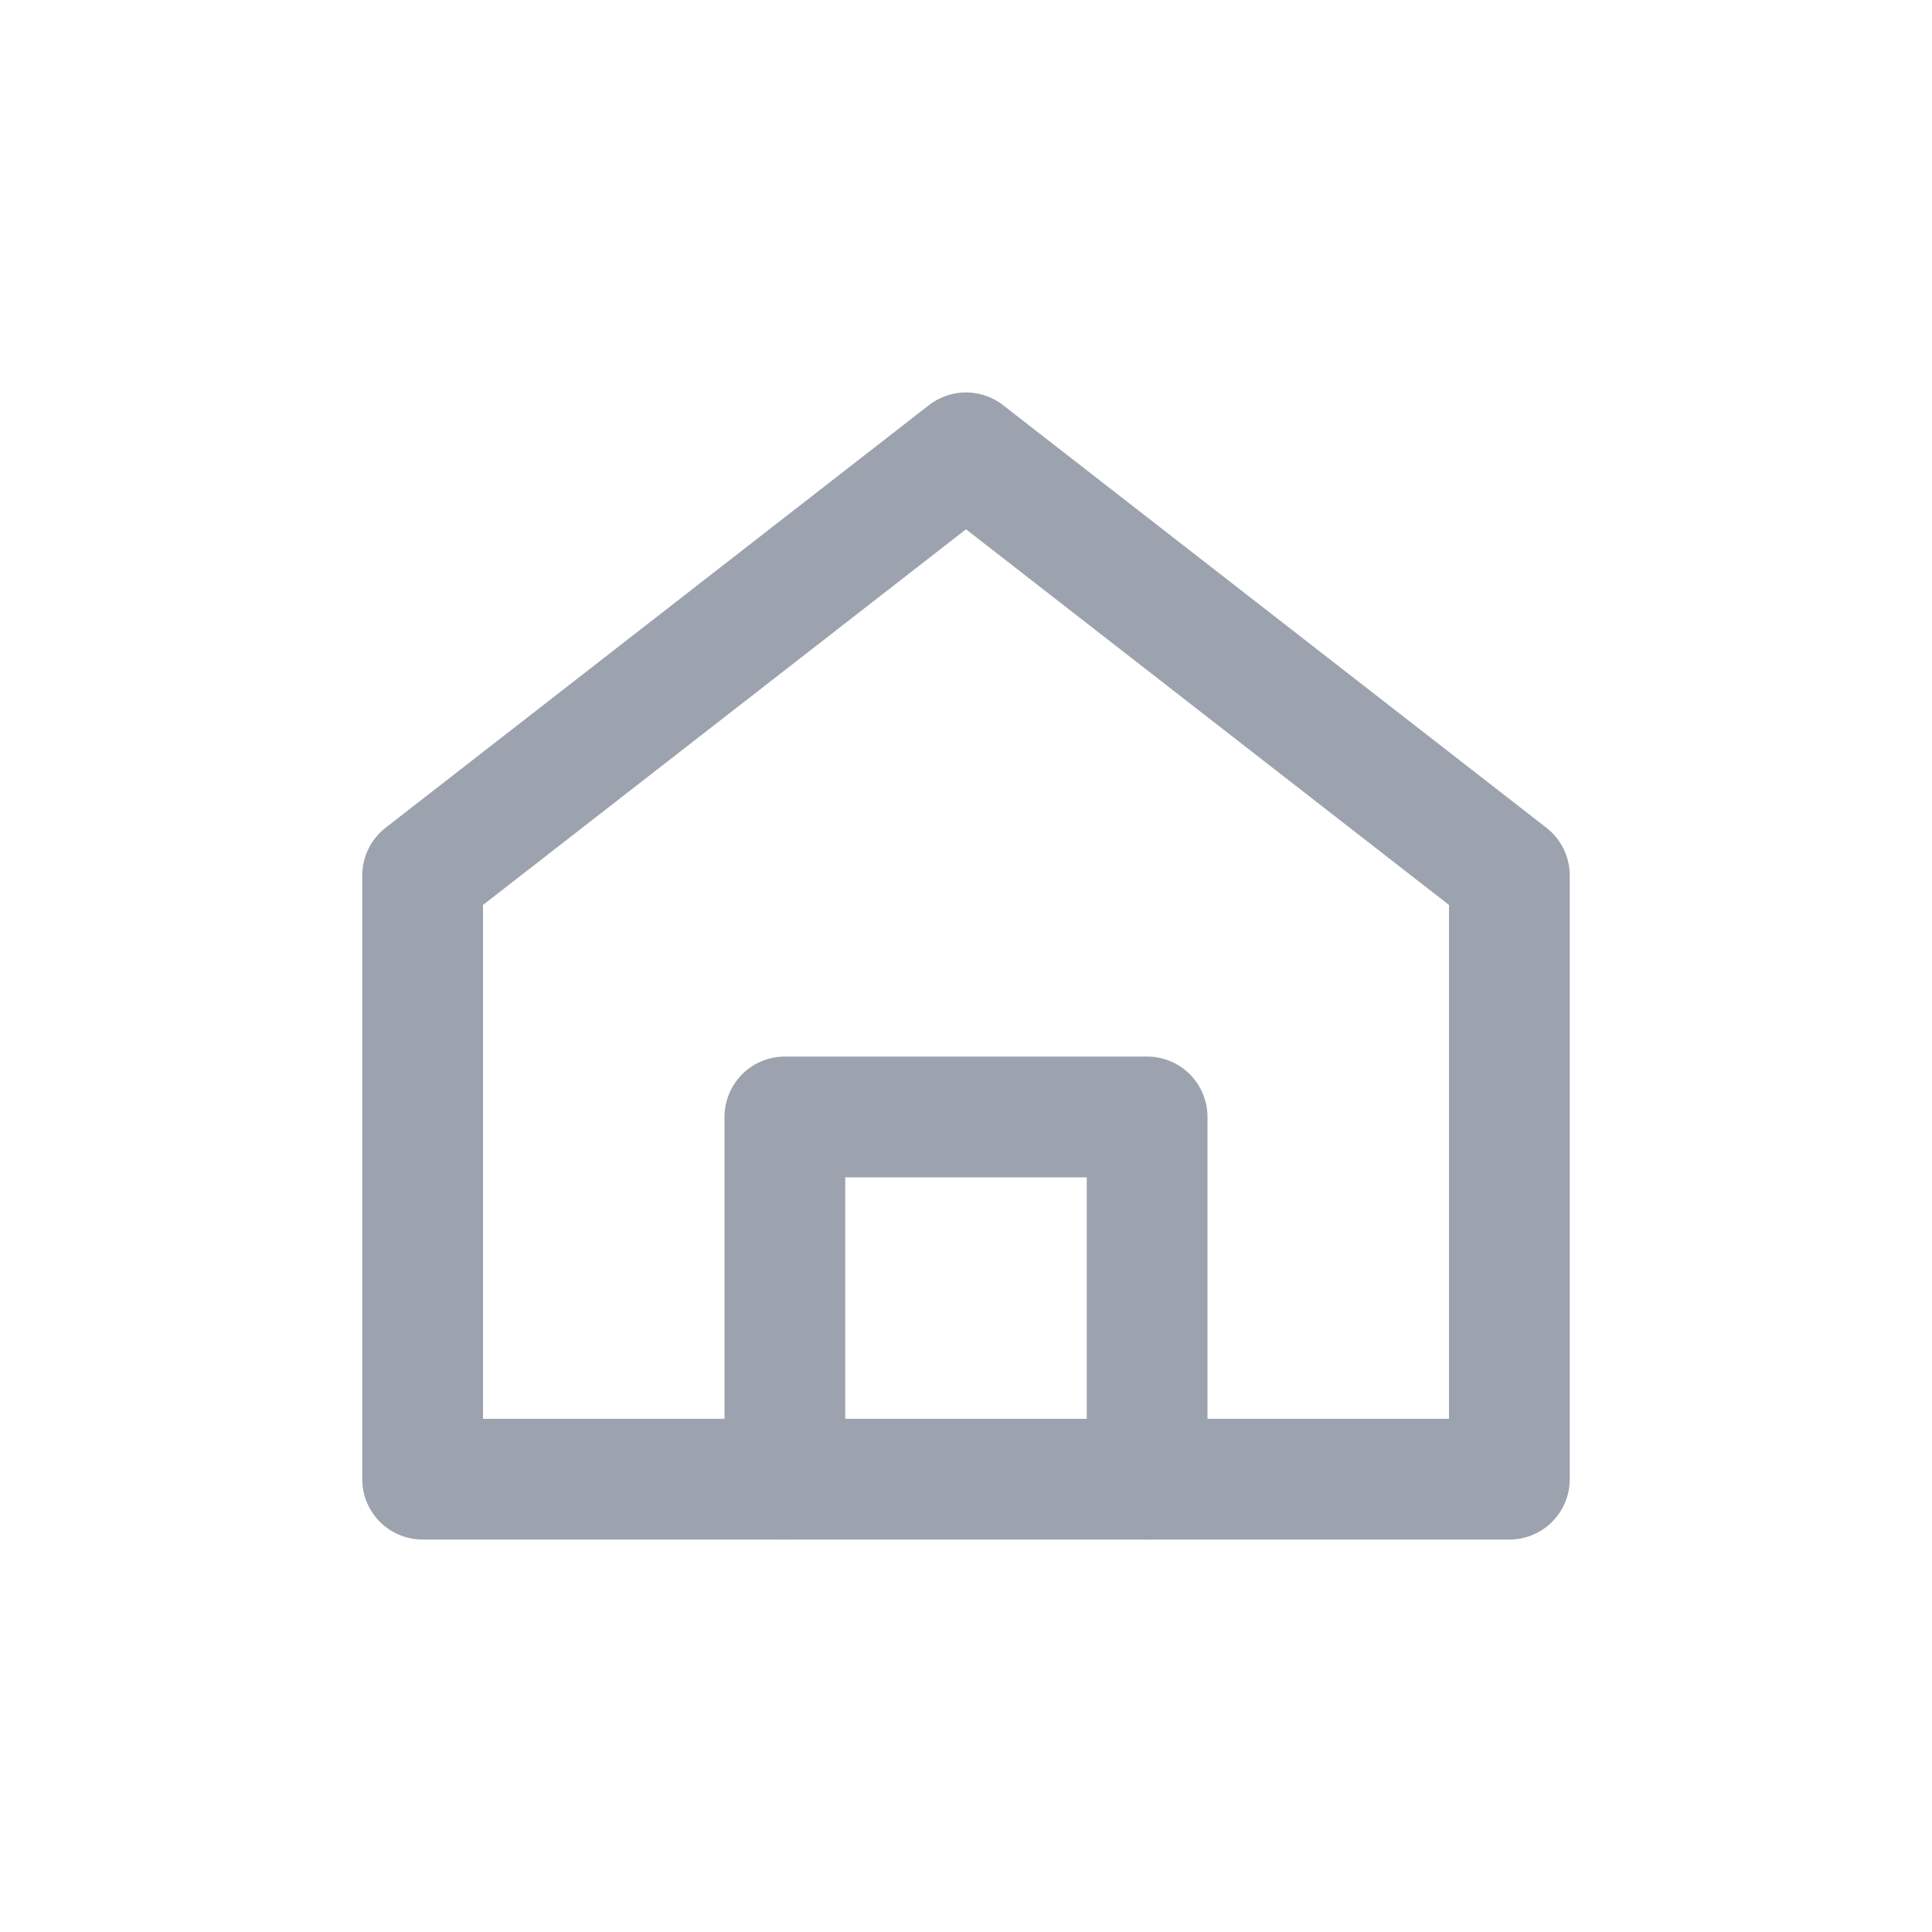
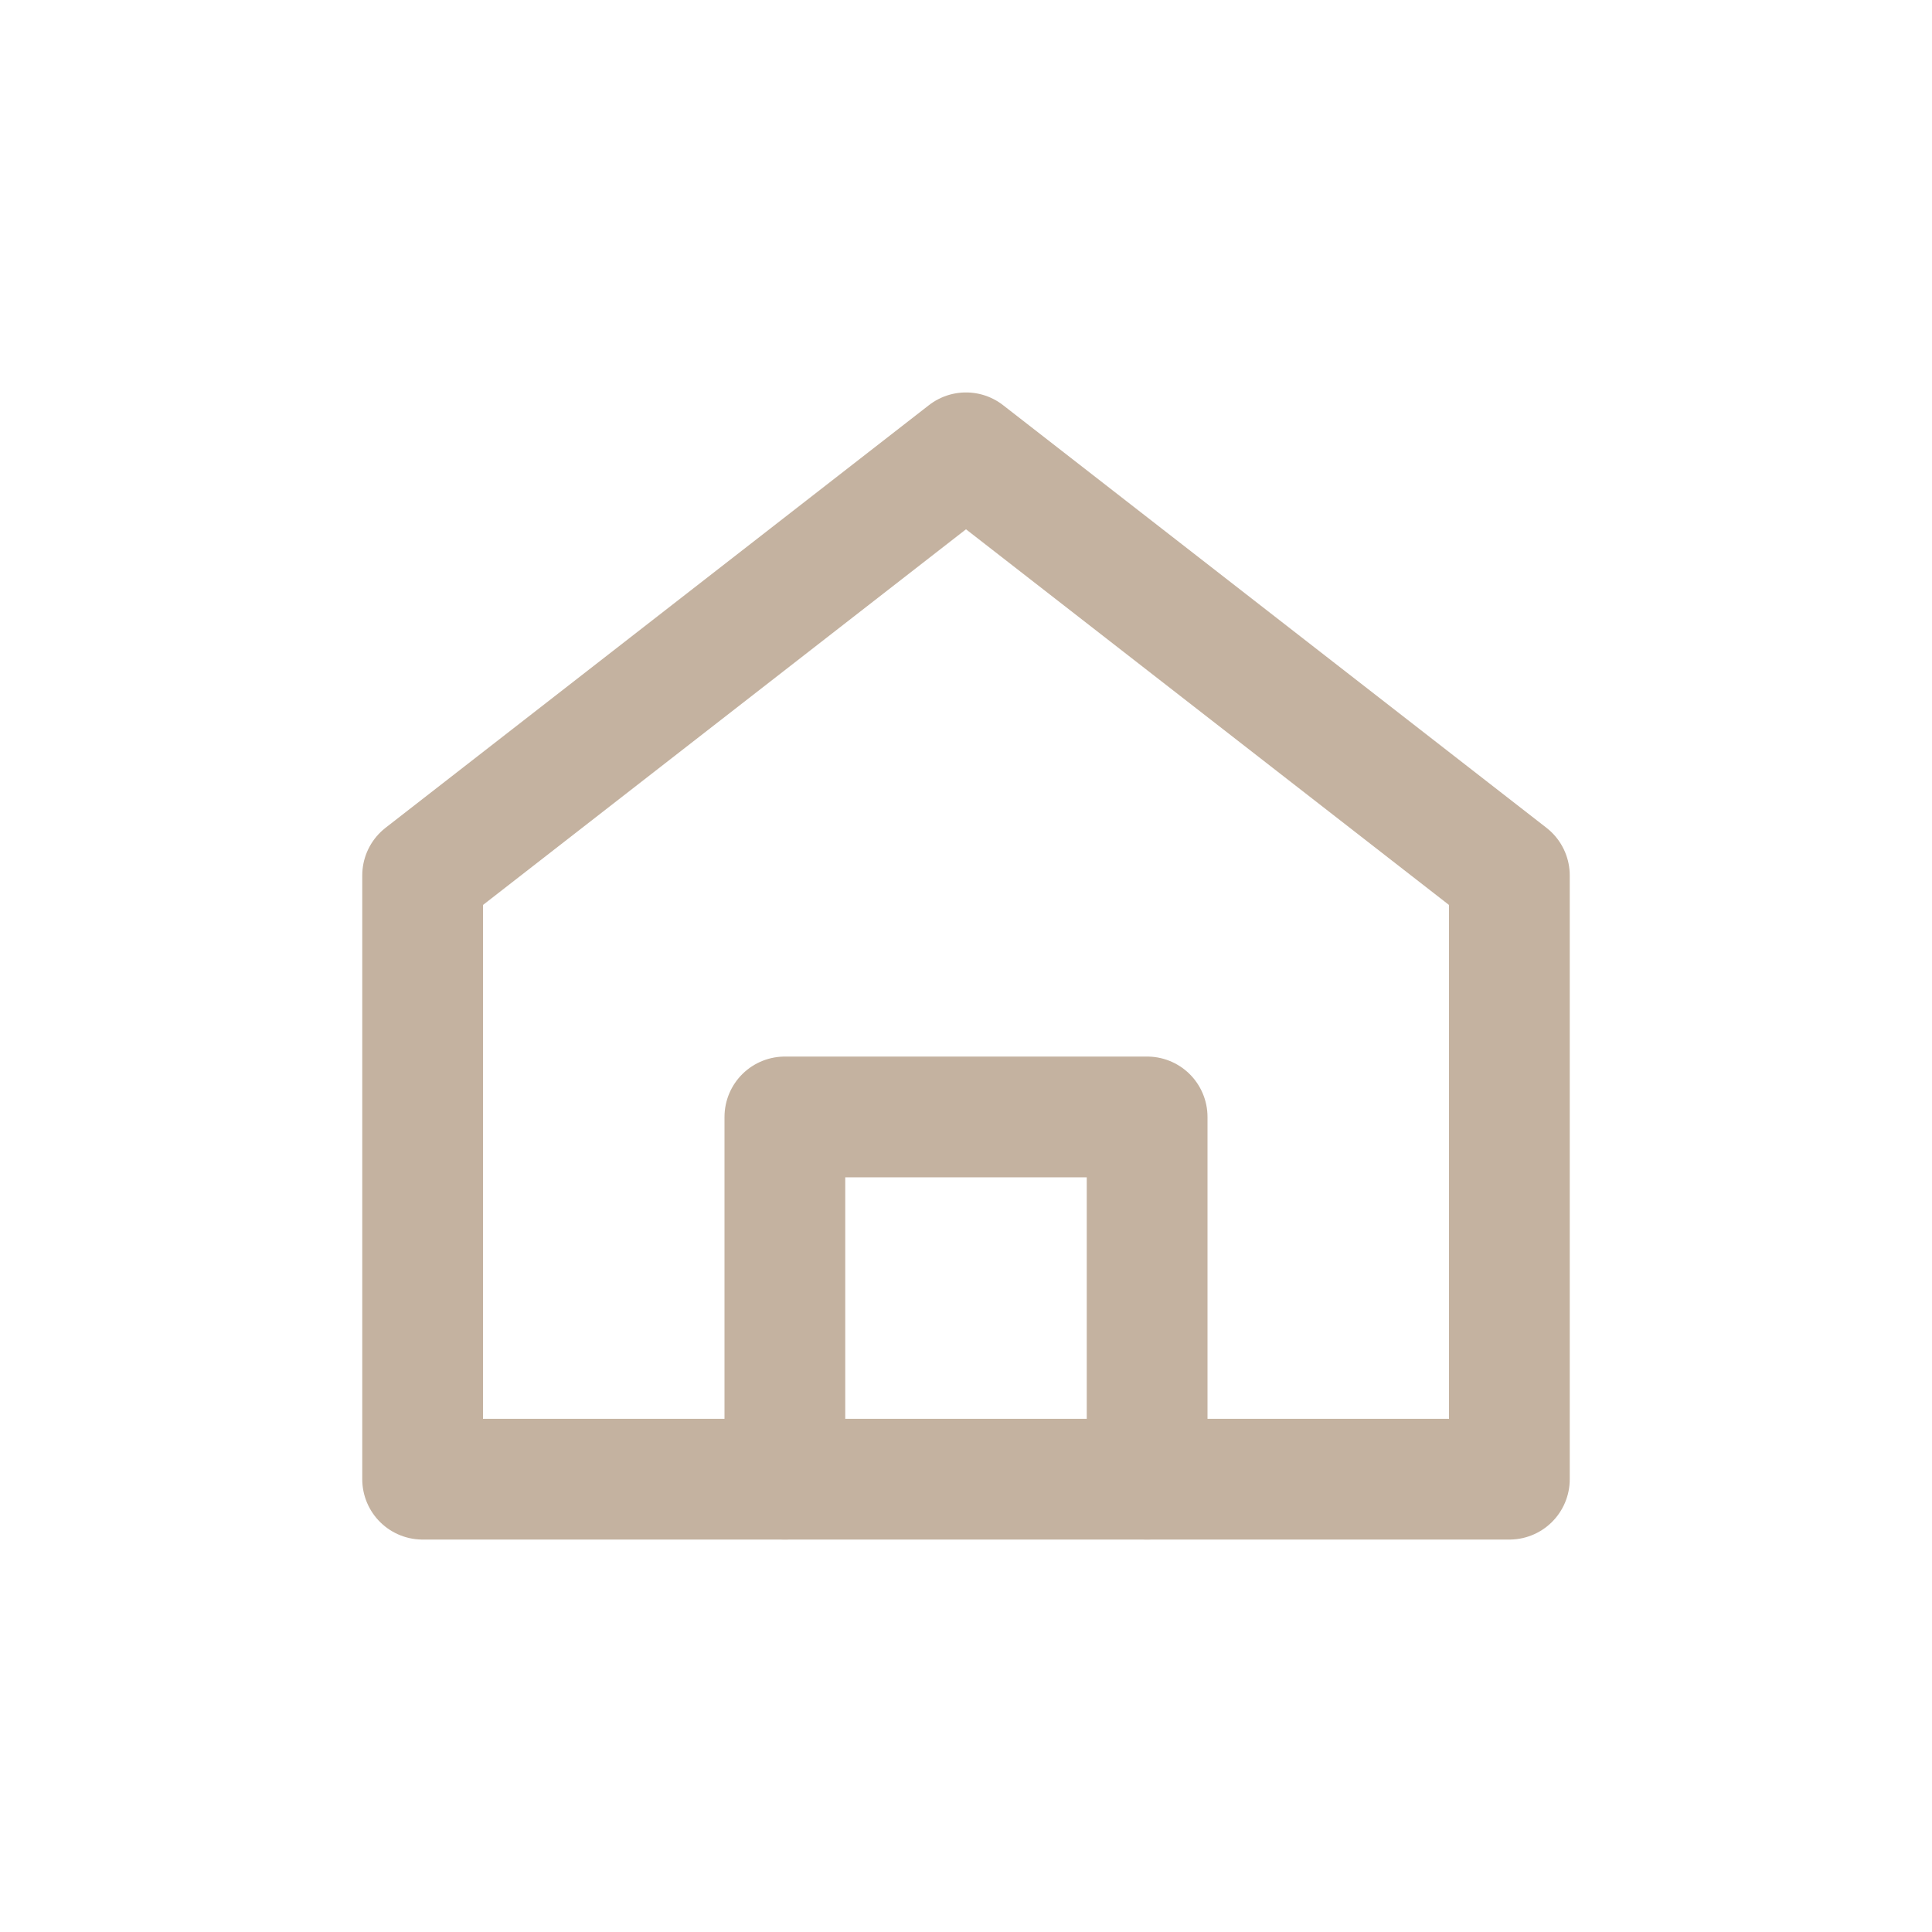
<svg xmlns="http://www.w3.org/2000/svg" width="64" height="64" viewBox="0 0 64 64" fill="none">
-   <path d="M14 29L32 15L50 29V49H14V29Z" stroke="#9CA3AF" stroke-width="4" stroke-linecap="round" stroke-linejoin="round" />
-   <path d="M26 49V37H38V49" stroke="#9CA3AF" stroke-width="4" stroke-linecap="round" stroke-linejoin="round" />
+   <path d="M14 29L32 15L50 29V49H14V29Z" stroke="#C4B2A0" stroke-width="4" stroke-linecap="round" stroke-linejoin="round" />
+   <path d="M26 49V37H38V49" stroke="#C4B2A0" stroke-width="4" stroke-linecap="round" stroke-linejoin="round" />
</svg>
